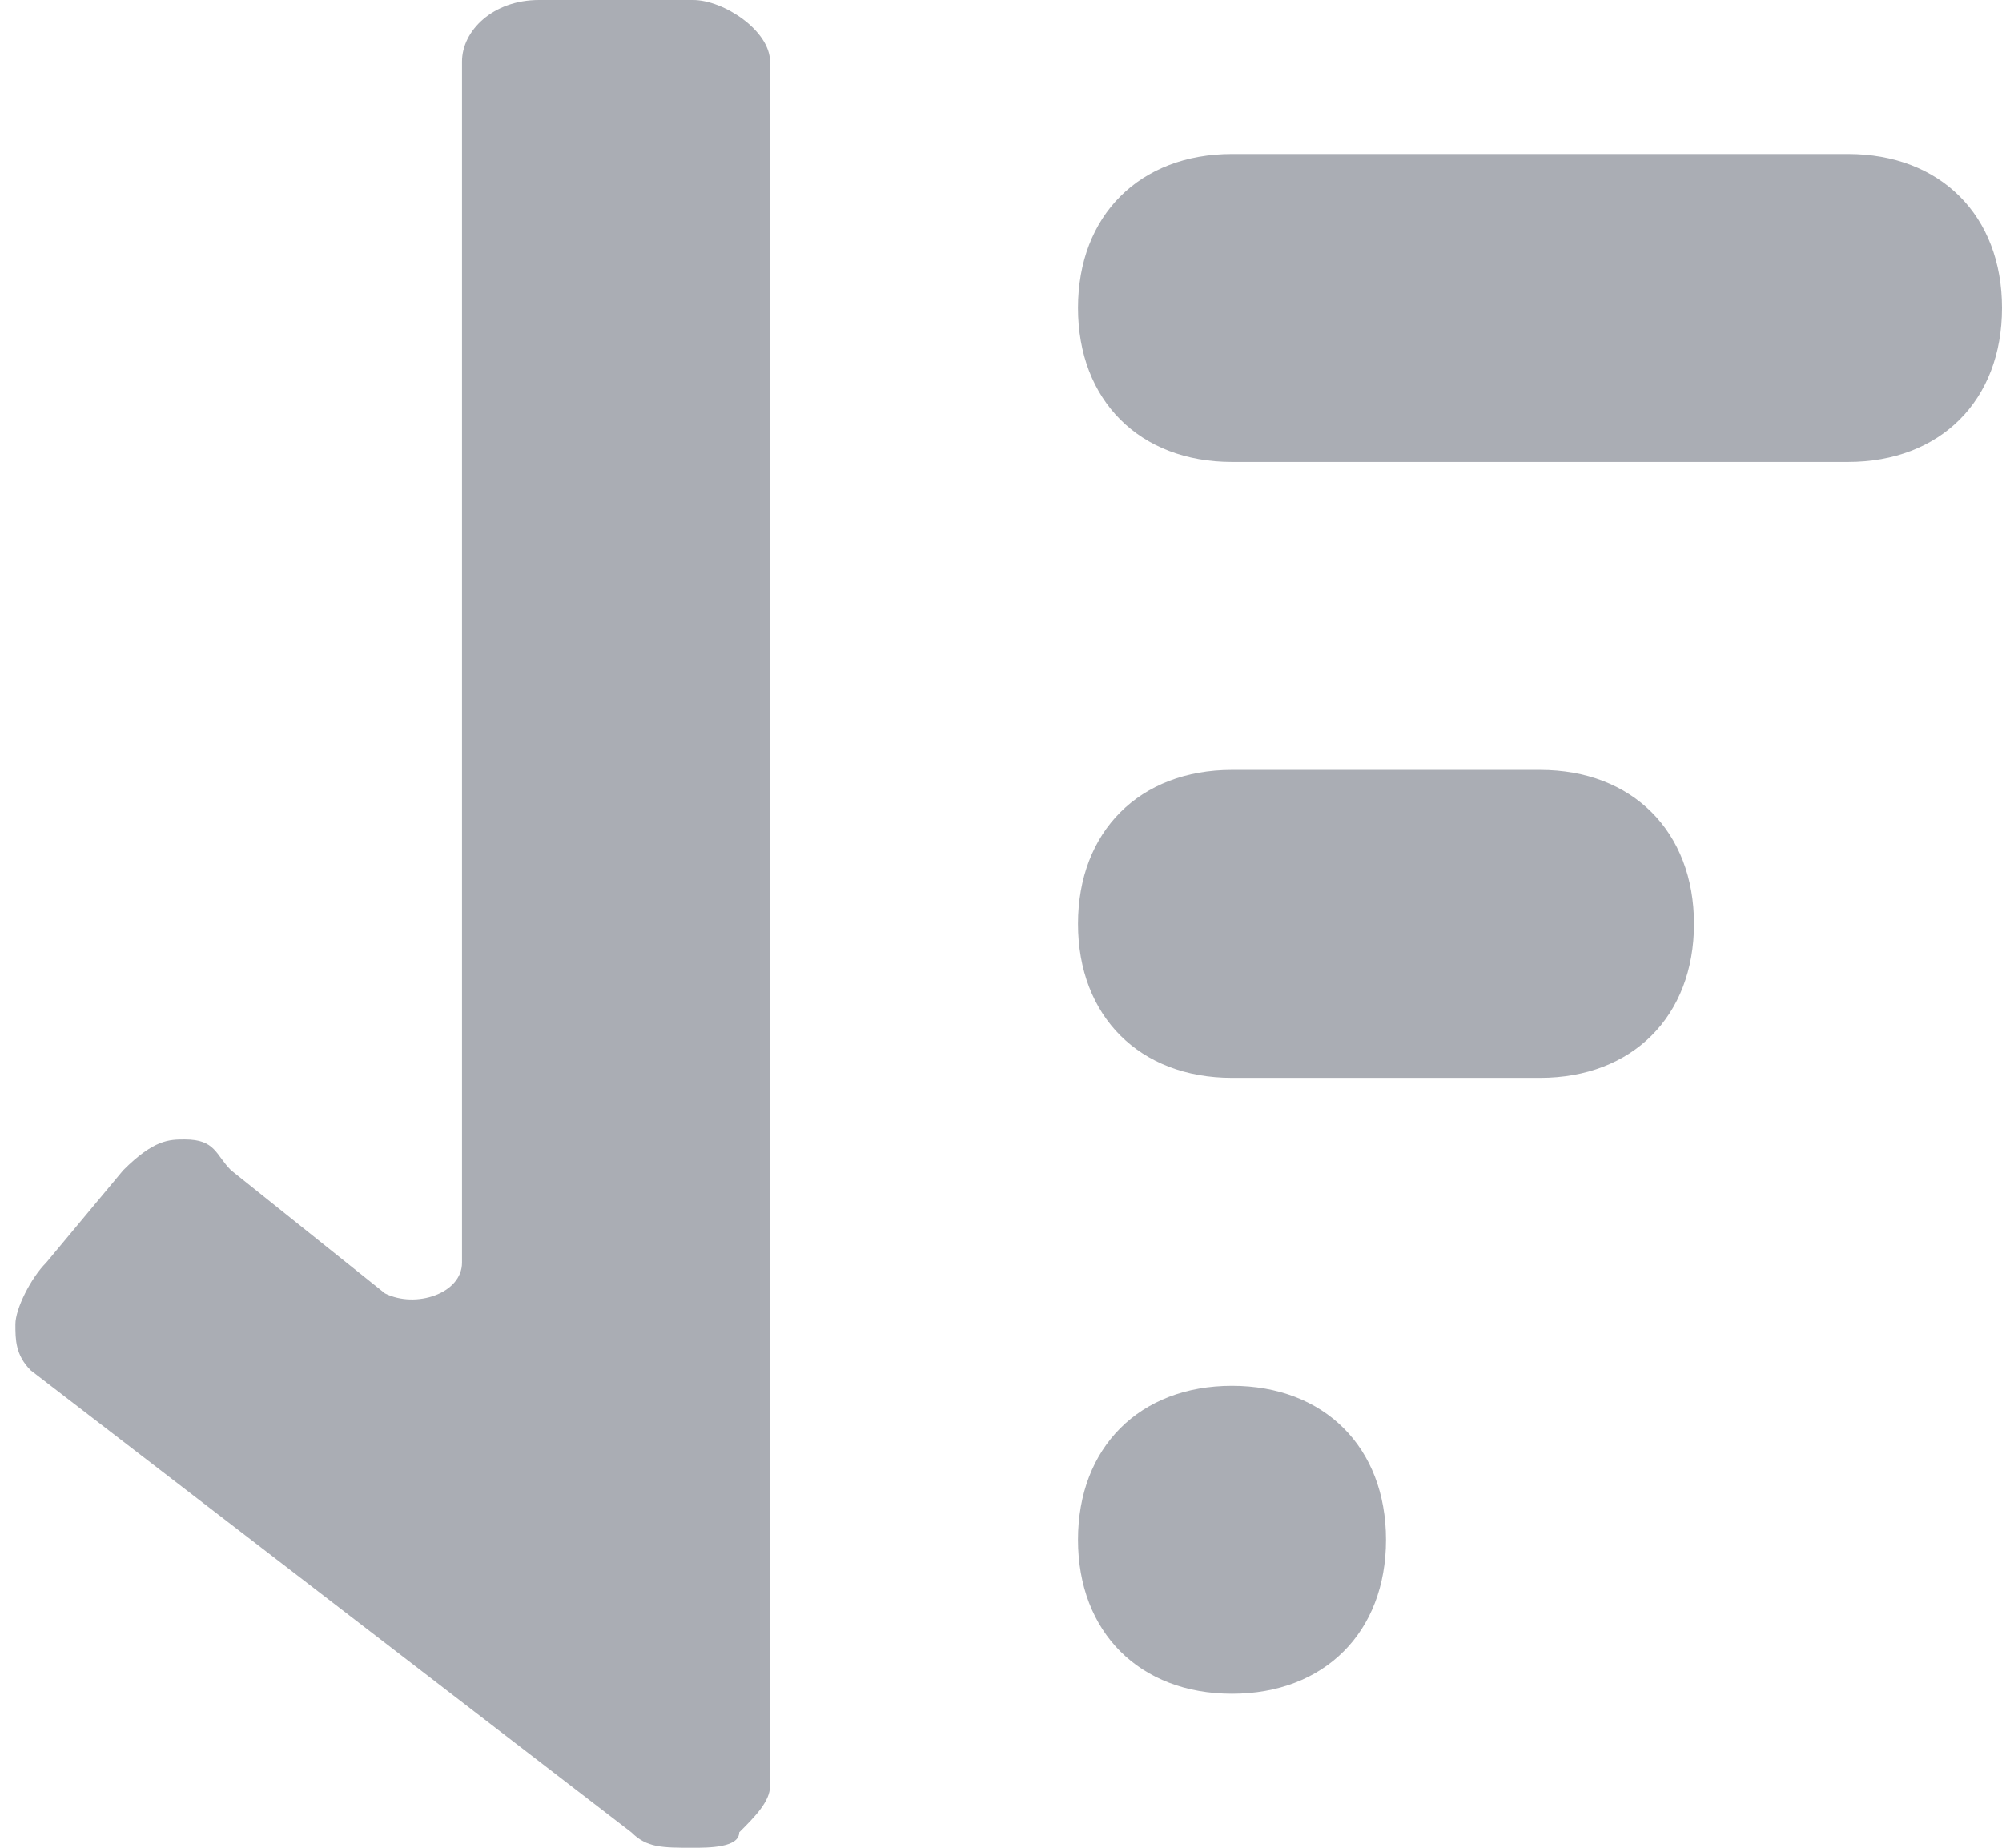
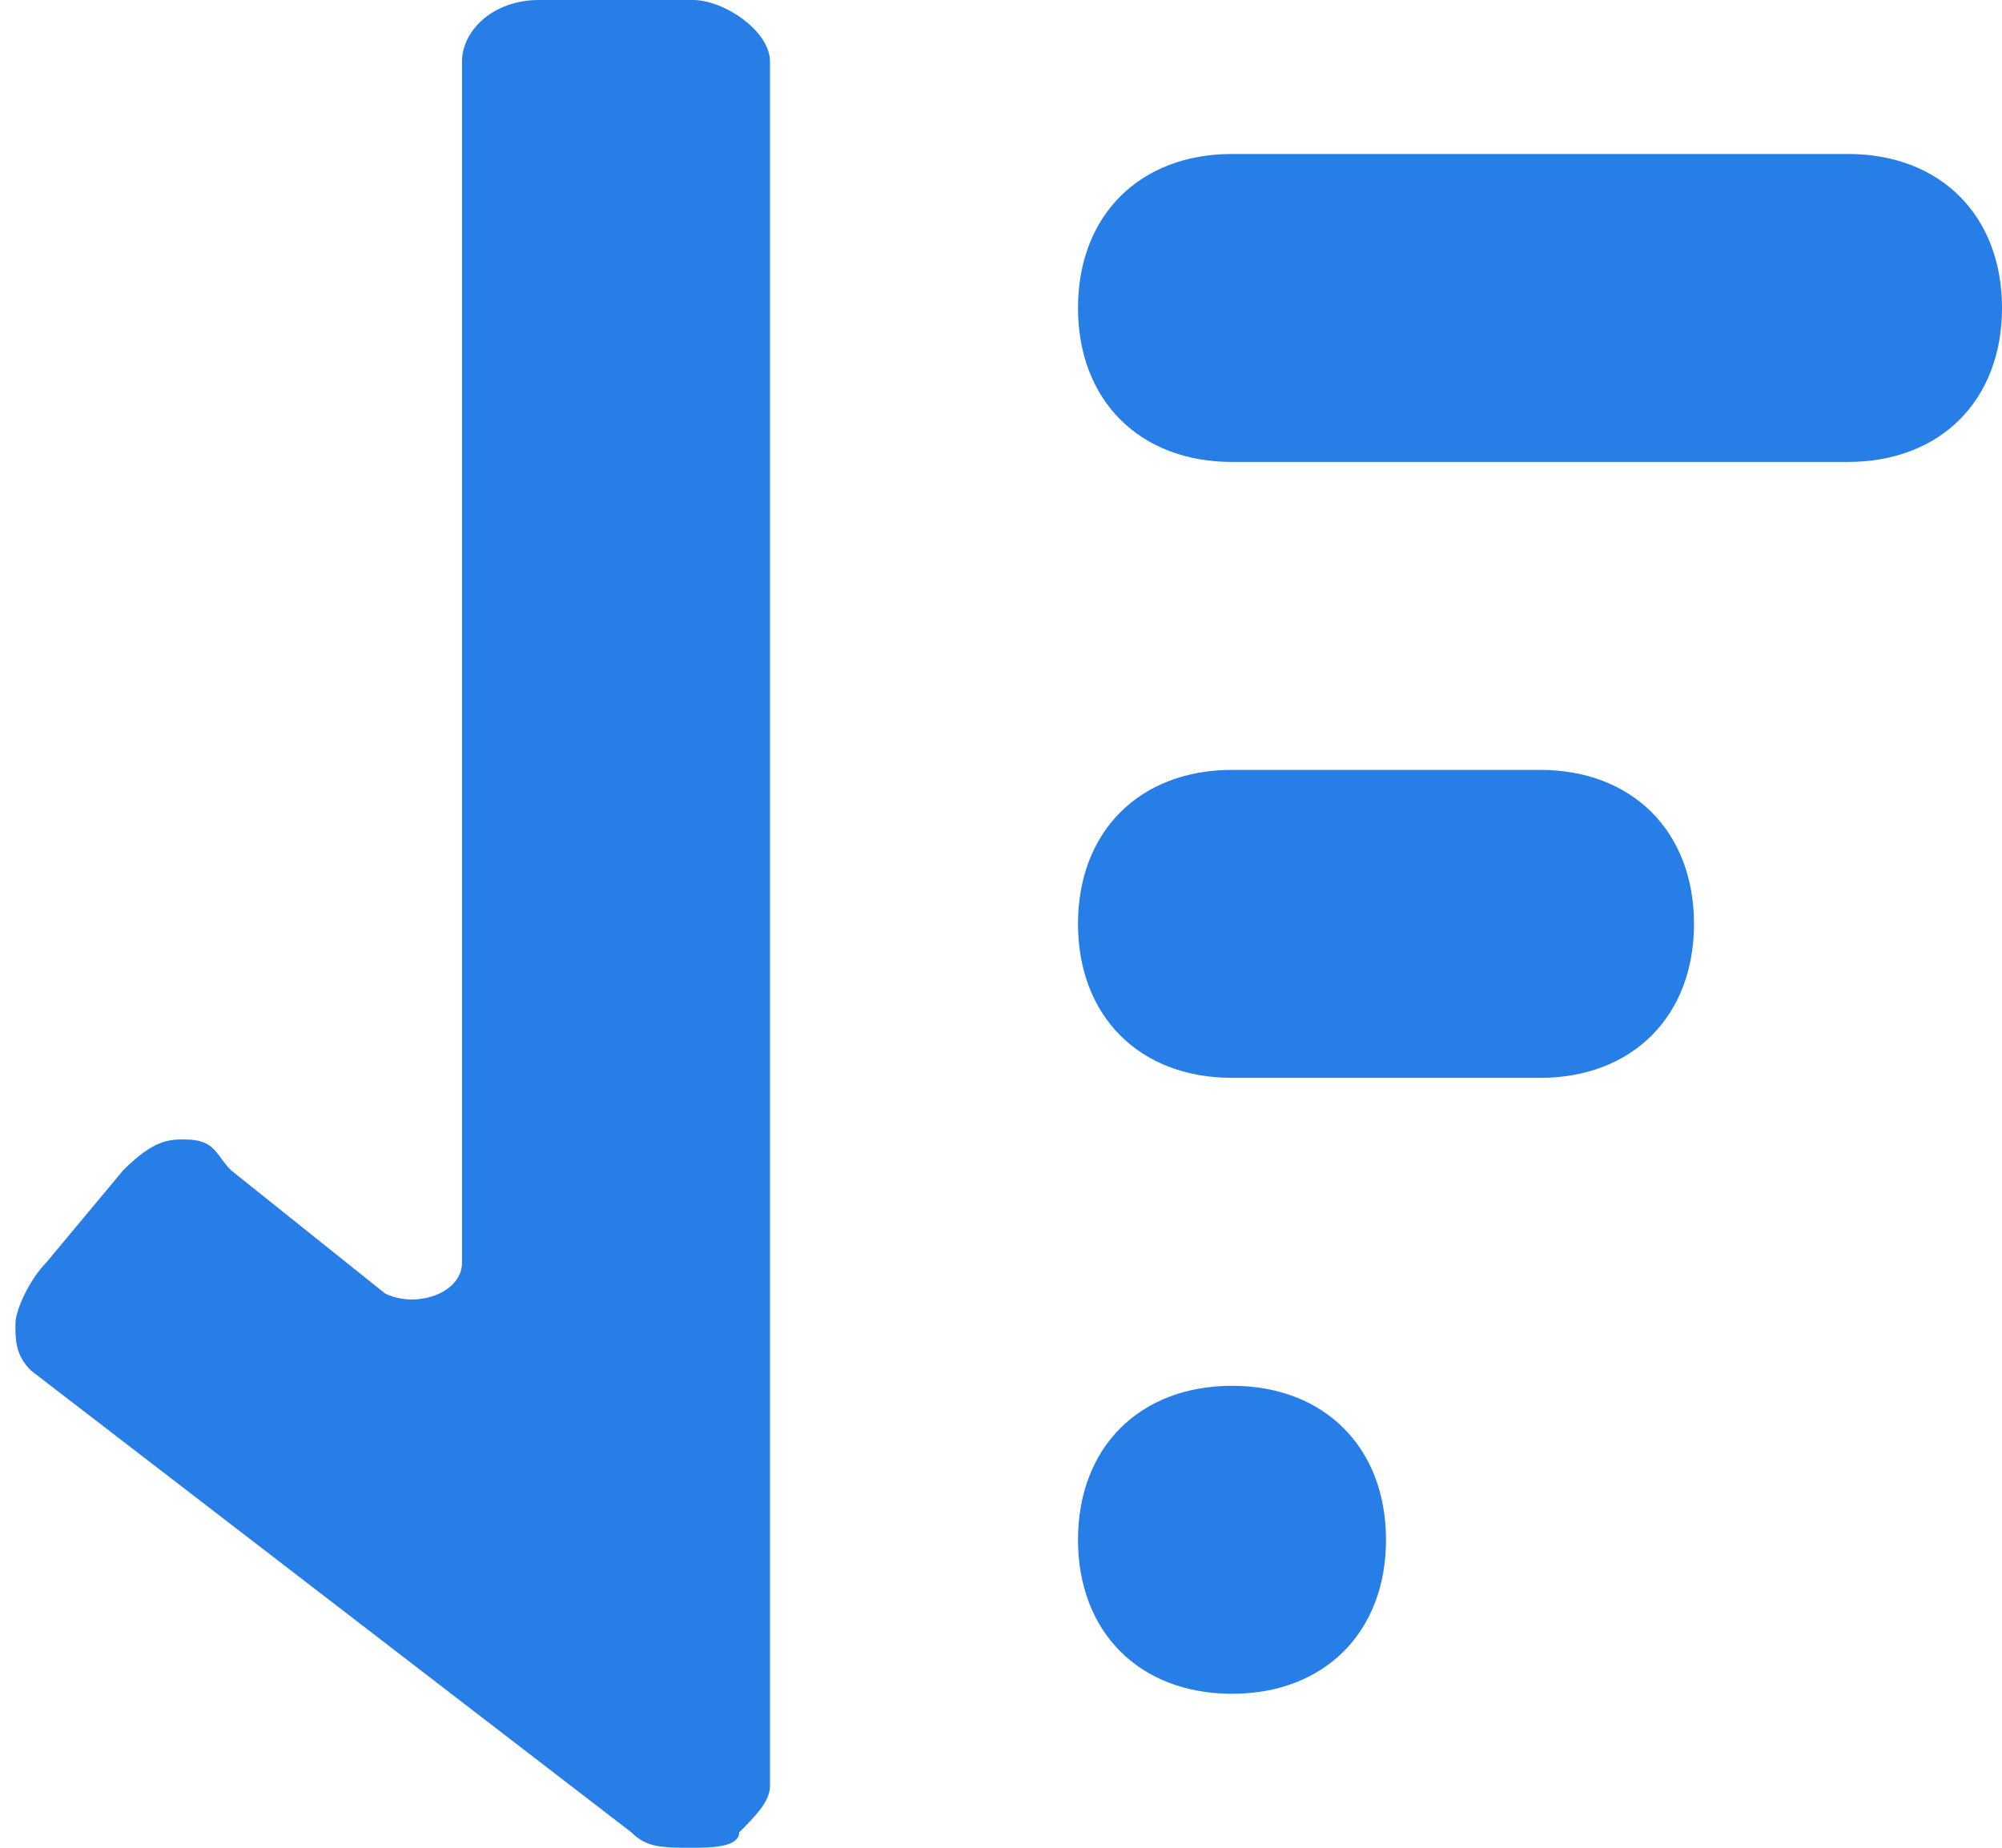
- <svg xmlns="http://www.w3.org/2000/svg" viewBox="0 0 13 12">
-   <path d="M12 1H8c-.6 0-1 .4-1 1s.4 1 1 1h4c.6 0 1-.4 1-1s-.4-1-1-1zm-2 4H8c-.6 0-1 .4-1 1s.4 1 1 1h2c.6 0 1-.4 1-1s-.4-1-1-1zM8 9c-.6 0-1 .4-1 1s.4 1 1 1 1-.4 1-1-.4-1-1-1zM4.5 0h-1c-.3 0-.5.2-.5.4v7.8c0 .2-.3.3-.5.2l-1-.8c-.1-.1-.1-.2-.3-.2-.1 0-.2 0-.4.2l-.5.6c-.1.1-.2.3-.2.4 0 .1 0 .2.1.3l3.9 3c.1.1.2.1.4.1.1 0 .3 0 .3-.1.1-.1.2-.2.2-.3V.4c0-.2-.3-.4-.5-.4z" fill-rule="evenodd" clip-rule="evenodd" fill="#aaadb4" />
+ <svg xmlns="http://www.w3.org/2000/svg" version="1.1" id="Layer_1" x="0px" y="0px" viewBox="0 0 13 12" style="enable-background:new 0 0 13 12;" xml:space="preserve">
+   <style type="text/css">
+ 	.st0{fill-rule:evenodd;clip-rule:evenodd;fill:#277EE6;}
+ </style>
+   <path class="st0" d="M12,1H8C7.4,1,7,1.4,7,2s0.4,1,1,1h4c0.6,0,1-0.4,1-1S12.6,1,12,1z M10,5H8C7.4,5,7,5.4,7,6s0.4,1,1,1h2  c0.6,0,1-0.4,1-1S10.6,5,10,5z M8,9c-0.6,0-1,0.4-1,1s0.4,1,1,1s1-0.4,1-1S8.6,9,8,9z M4.5,0h-1C3.2,0,3,0.2,3,0.4v7.8  c0,0.2-0.3,0.3-0.5,0.2l-1-0.8C1.4,7.5,1.4,7.4,1.2,7.4c-0.1,0-0.2,0-0.4,0.2L0.3,8.2C0.2,8.3,0.1,8.5,0.1,8.6c0,0.1,0,0.2,0.1,0.3  l3.9,3C4.2,12,4.3,12,4.5,12c0.1,0,0.3,0,0.3-0.1C4.9,11.8,5,11.7,5,11.6V0.4C5,0.2,4.7,0,4.5,0z" />
</svg>
